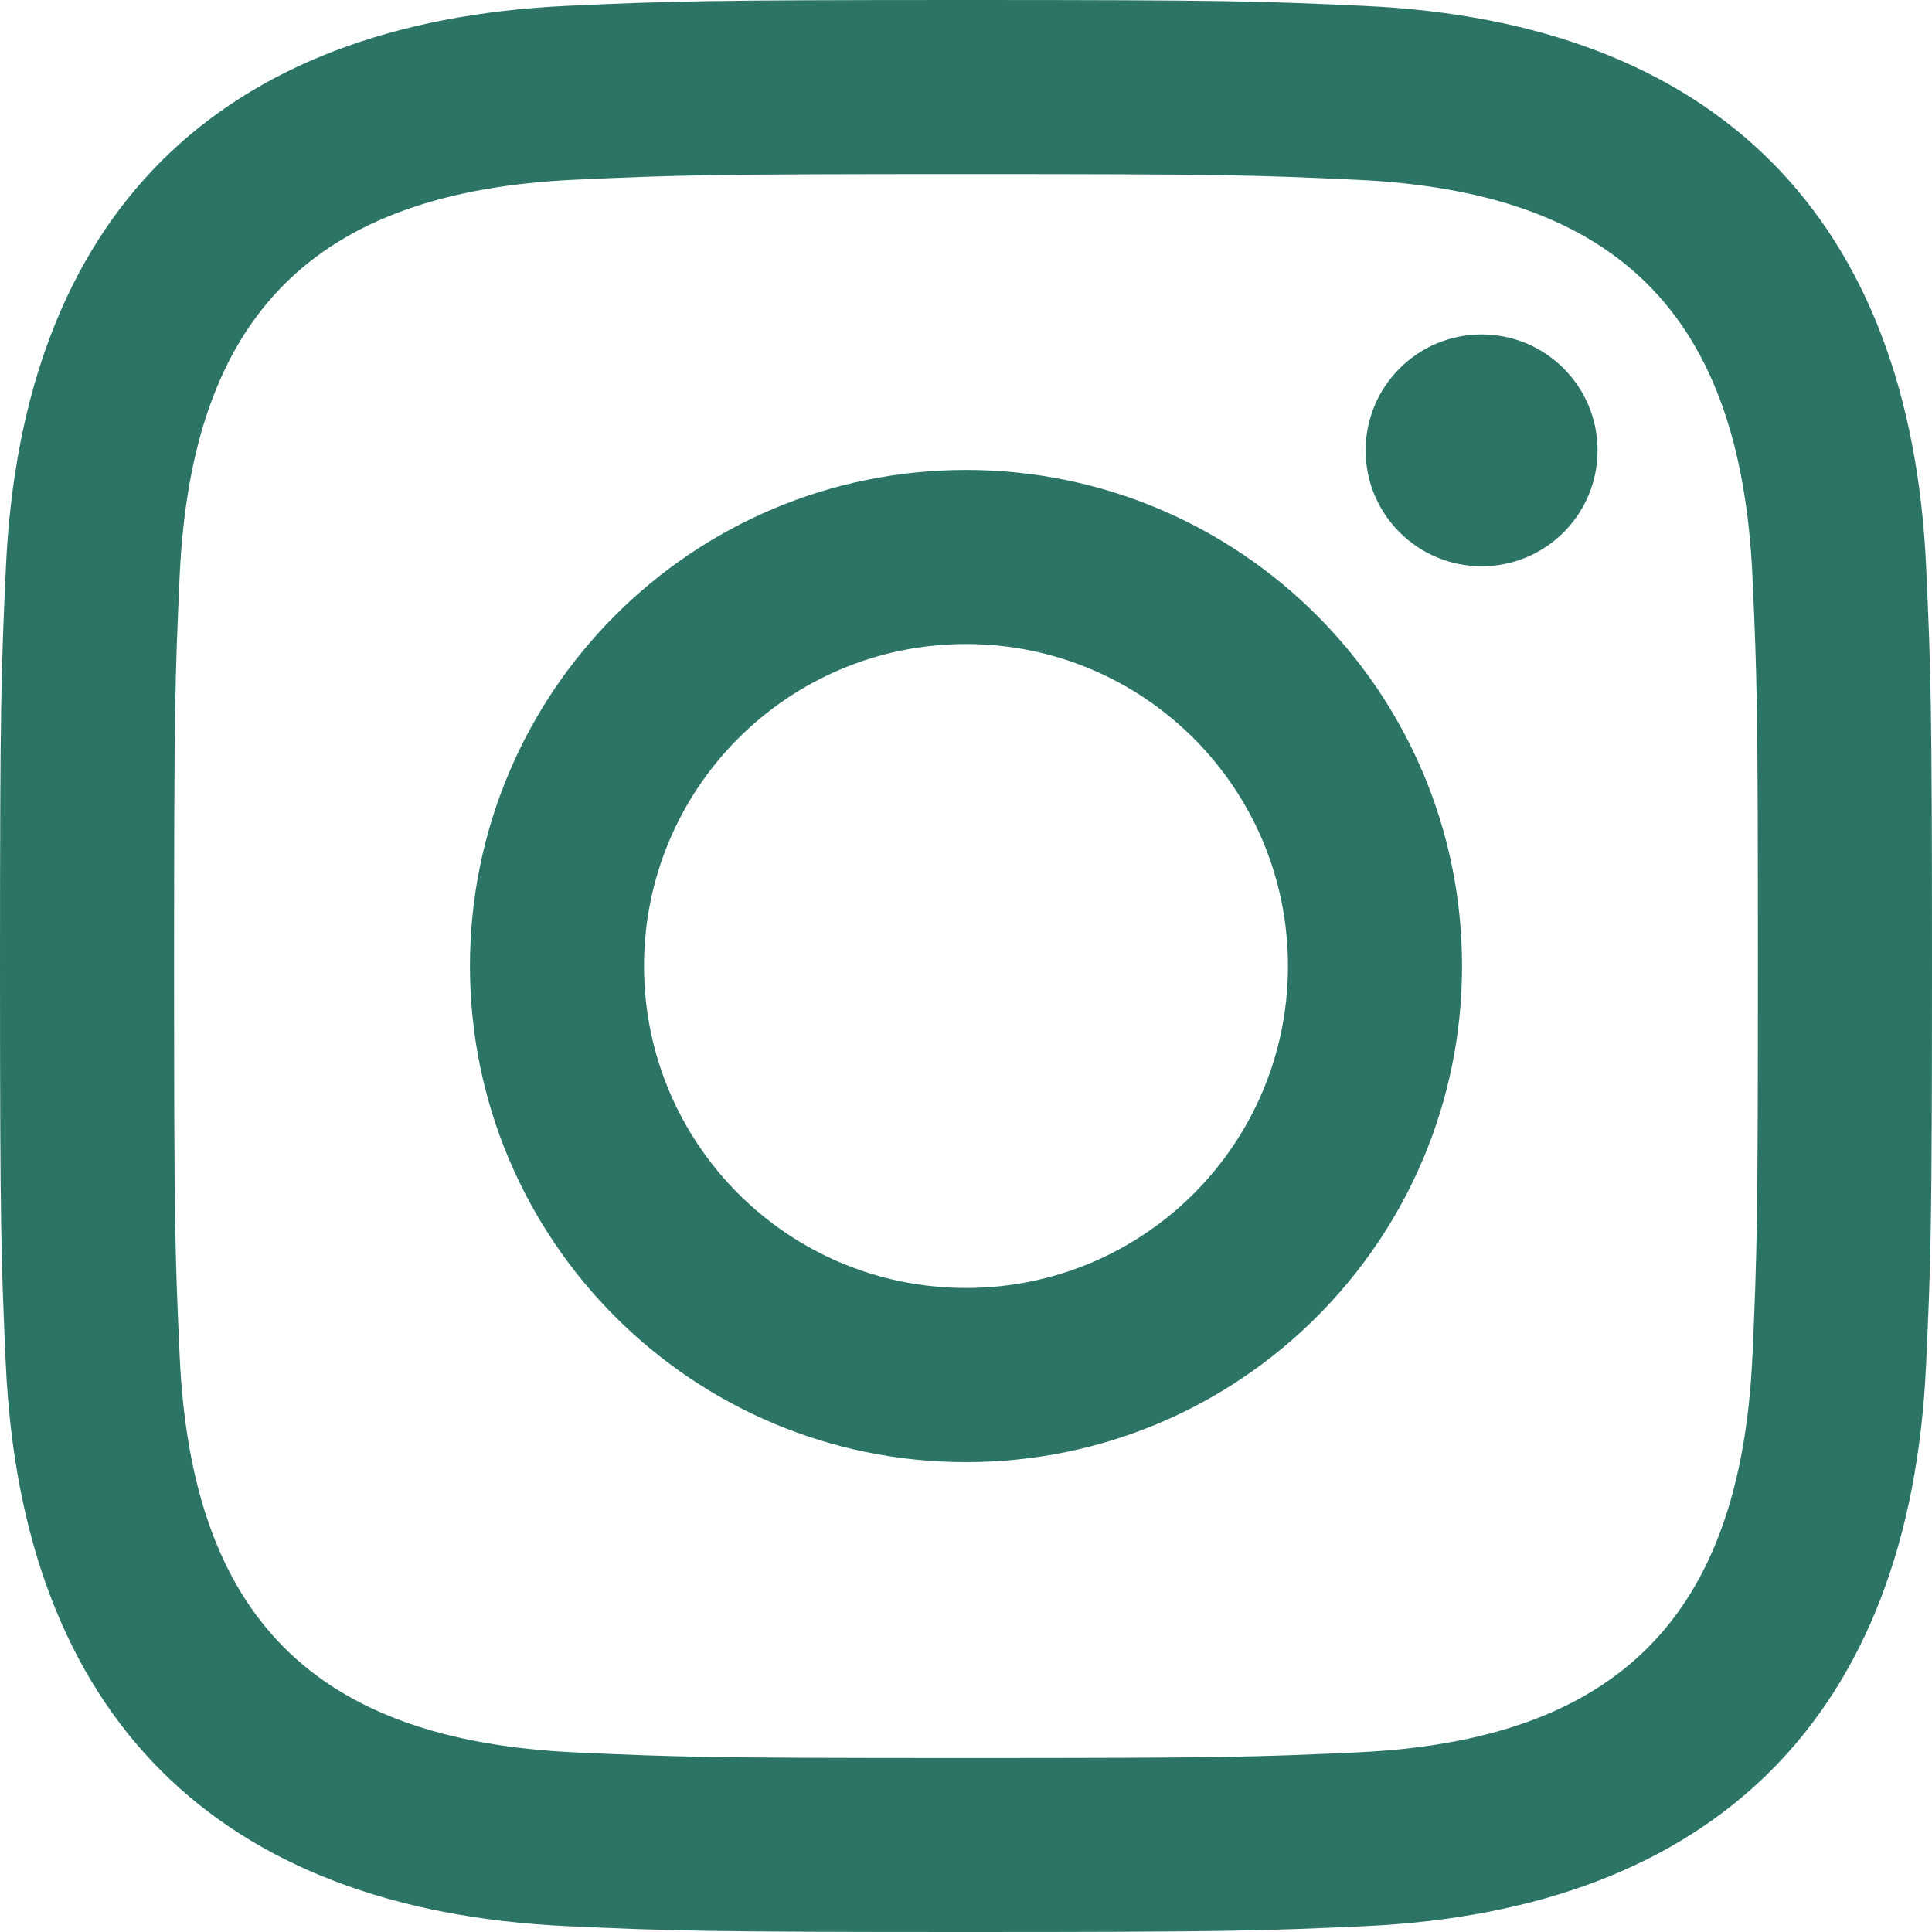
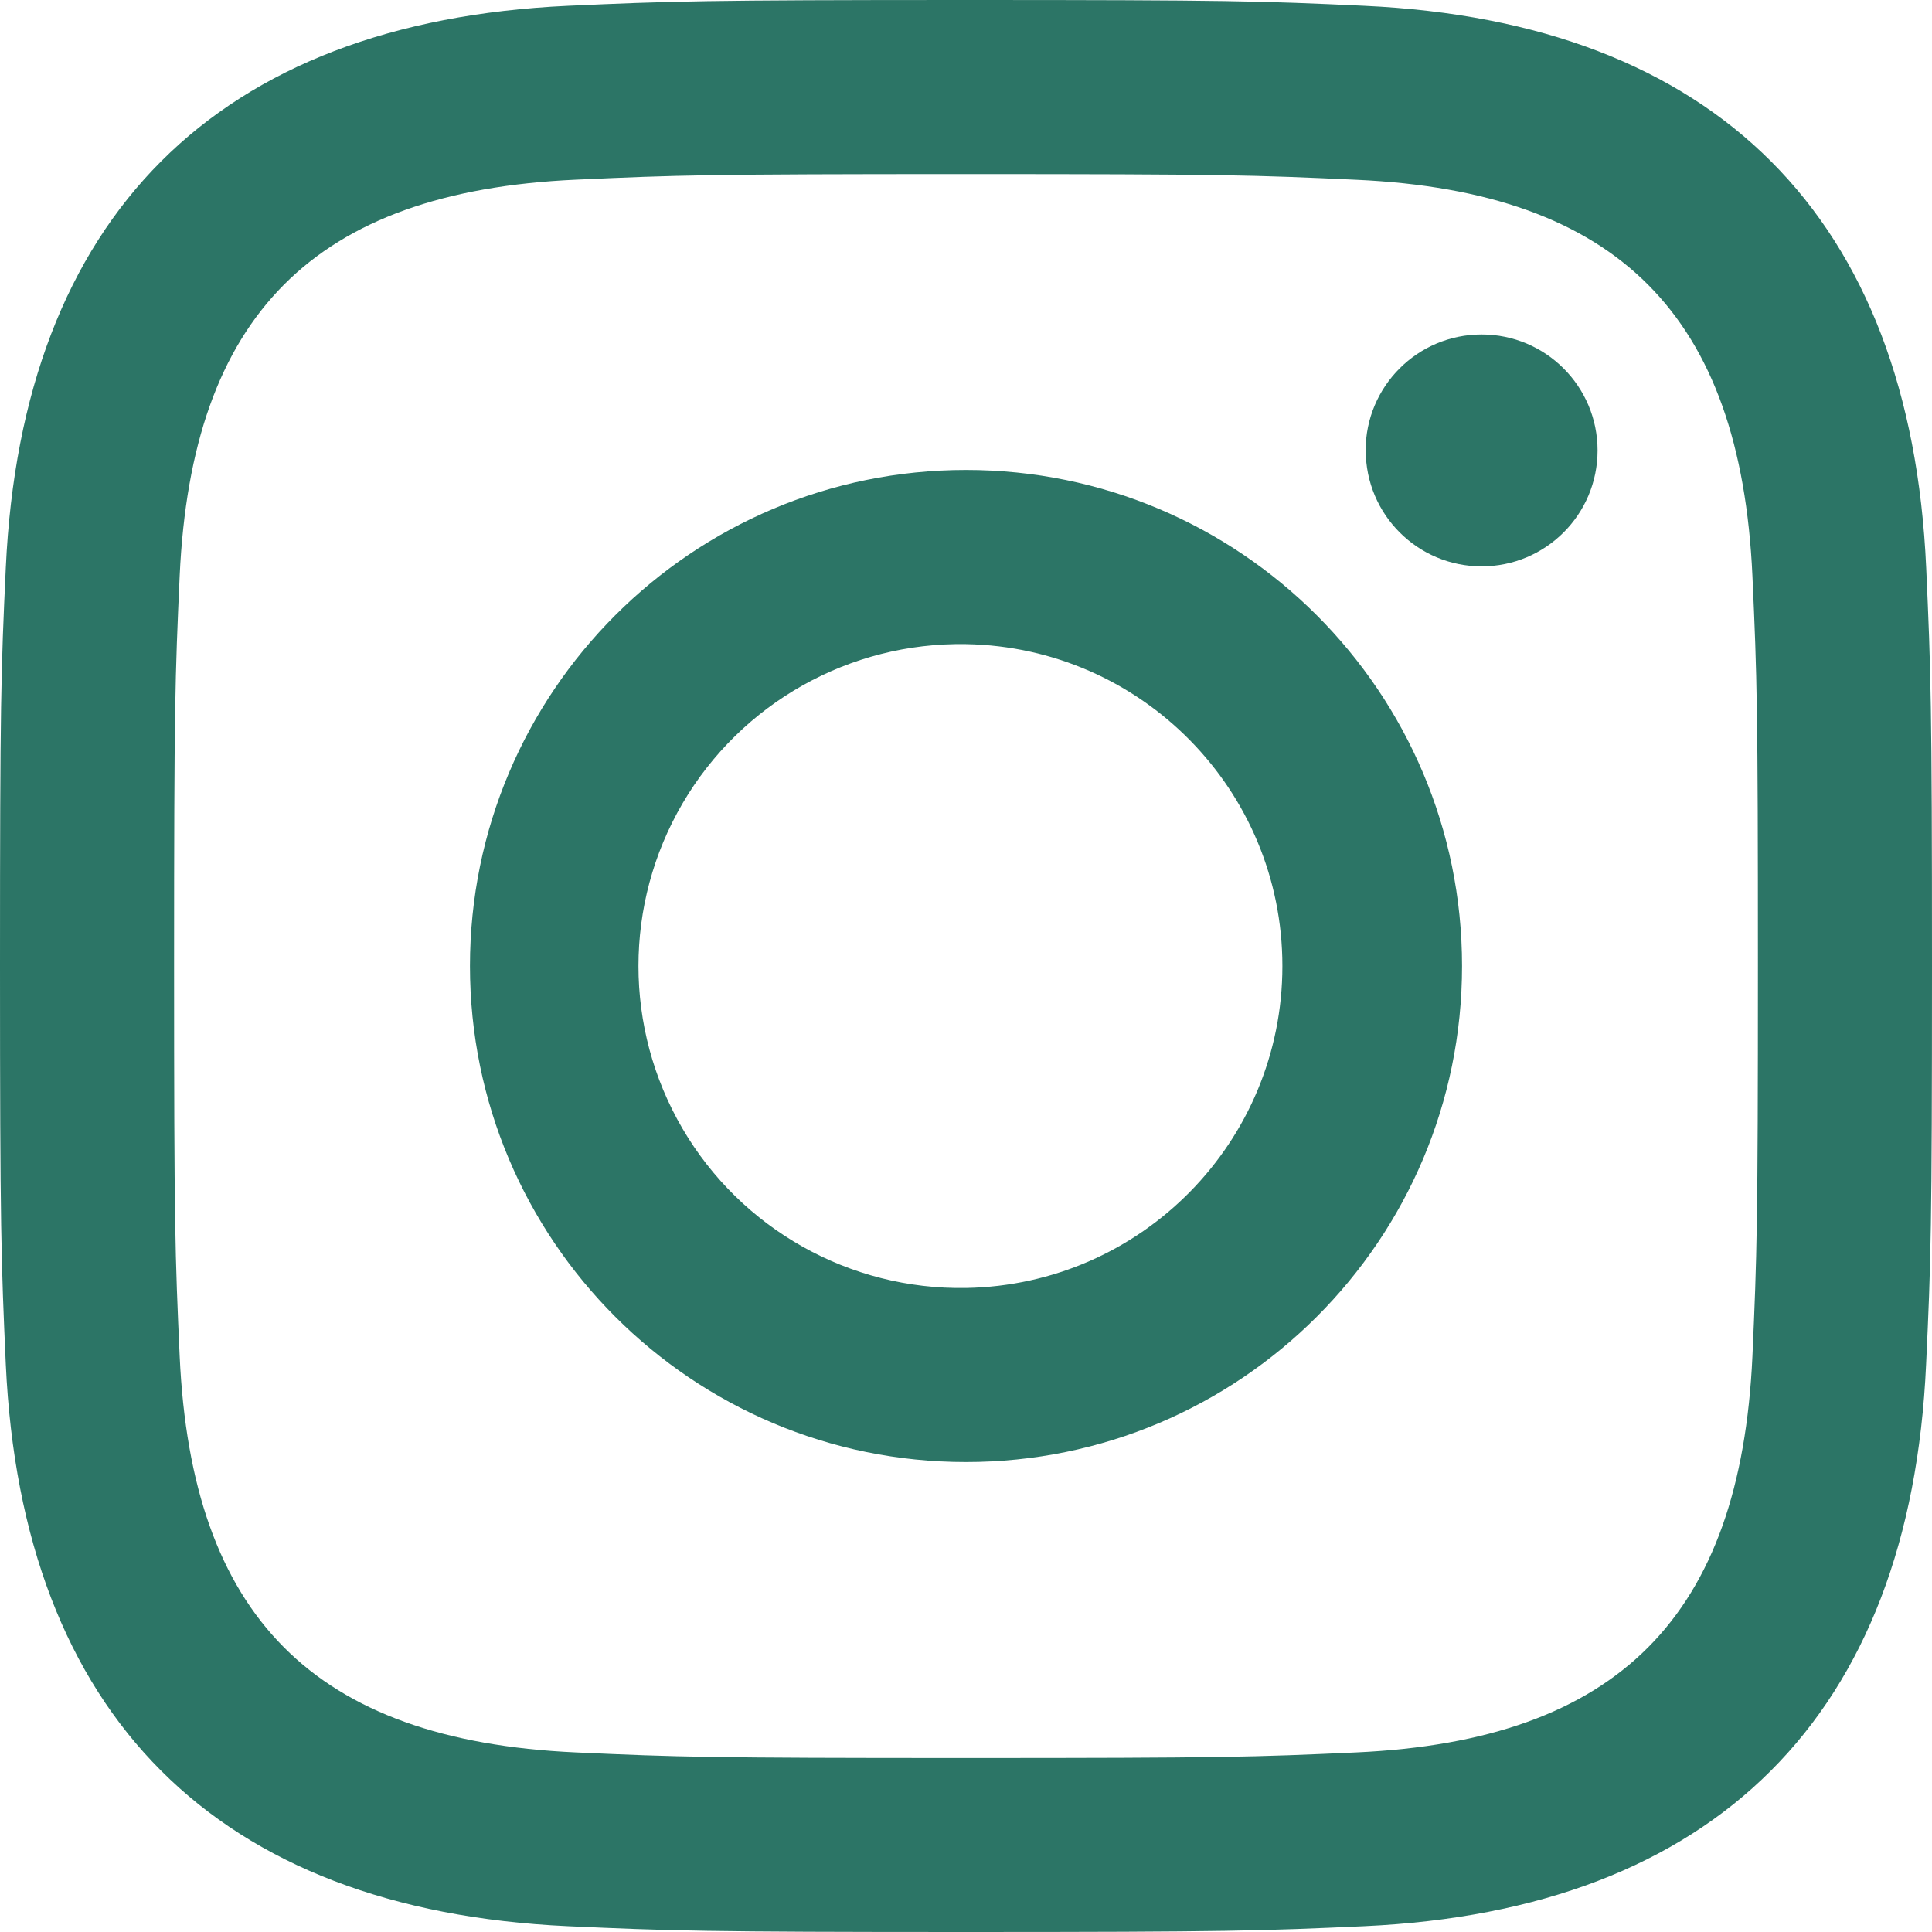
- <svg xmlns="http://www.w3.org/2000/svg" width="20" height="20" viewBox="0 0 20 20" fill="none">
-   <path fill-rule="evenodd" clip-rule="evenodd" d="M10 0C7.284 0 6.944 0.012 5.878 0.06C2.246 0.227 0.228 2.242 0.061 5.877C0.012 6.944 0 7.284 0 10C0 12.716 0.012 13.057 0.06 14.123C0.227 17.755 2.242 19.773 5.877 19.94C6.944 19.988 7.284 20 10 20C12.716 20 13.057 19.988 14.123 19.94C17.752 19.773 19.775 17.758 19.939 14.123C19.988 13.057 20 12.716 20 10C20 7.284 19.988 6.944 19.94 5.878C19.777 2.249 17.759 0.228 14.124 0.061C13.057 0.012 12.716 0 10 0ZM10 1.802C12.67 1.802 12.987 1.812 14.042 1.861C16.752 1.984 18.017 3.27 18.141 5.96C18.189 7.014 18.198 7.331 18.198 10.001C18.198 12.672 18.188 12.988 18.141 14.042C18.017 16.729 16.754 18.017 14.042 18.141C12.987 18.189 12.672 18.199 10 18.199C7.33 18.199 7.013 18.189 5.959 18.141C3.243 18.017 1.983 16.725 1.86 14.041C1.812 12.987 1.802 12.671 1.802 10C1.802 7.33 1.812 7.014 1.86 5.959C1.984 3.27 3.247 1.983 5.959 1.86C7.014 1.812 7.33 1.802 10 1.802ZM4.865 10C4.865 7.164 7.164 4.865 10 4.865C12.836 4.865 15.135 7.164 15.135 10C15.135 12.837 12.836 15.136 10 15.136C7.164 15.136 4.865 12.836 4.865 10ZM10 13.333C8.159 13.333 6.667 11.842 6.667 10C6.667 8.159 8.159 6.667 10 6.667C11.841 6.667 13.333 8.159 13.333 10C13.333 11.842 11.841 13.333 10 13.333ZM14.137 4.662C14.137 4 14.675 3.462 15.338 3.462C16.001 3.462 16.538 4 16.538 4.662C16.538 5.325 16.001 5.862 15.338 5.862C14.675 5.862 14.137 5.325 14.137 4.662Z" fill="#2C7566" />
+ <svg xmlns="http://www.w3.org/2000/svg" width="20" height="20" fill="none">
+   <path fill-rule="evenodd" clip-rule="evenodd" d="M10 0C7.284 0 6.944.012 5.878.06 2.246.227.228 2.242.06 5.877.01 6.944 0 7.284 0 10s.012 3.057.06 4.123c.167 3.632 2.182 5.65 5.817 5.817 1.067.048 1.407.06 4.123.06s3.057-.012 4.123-.06c3.629-.167 5.652-2.182 5.816-5.817.05-1.066.061-1.407.061-4.123s-.012-3.056-.06-4.122C19.777 2.249 17.76.228 14.124.06 13.057.01 12.716 0 10 0Zm0 1.802c2.67 0 2.987.01 4.042.059 2.71.123 3.975 1.409 4.099 4.099.048 1.054.057 1.37.057 4.04 0 2.672-.01 2.988-.057 4.042-.124 2.687-1.387 3.975-4.1 4.099-1.054.048-1.37.058-4.041.058-2.67 0-2.987-.01-4.04-.058-2.717-.124-3.977-1.416-4.1-4.1-.048-1.054-.058-1.37-.058-4.041 0-2.67.01-2.986.058-4.04.124-2.69 1.387-3.977 4.1-4.1 1.054-.048 1.37-.058 4.04-.058ZM4.865 10a5.135 5.135 0 1 1 10.27 0 5.135 5.135 0 0 1-10.27 0ZM10 13.333a3.333 3.333 0 1 1 0-6.665 3.333 3.333 0 0 1 0 6.665Zm4.137-8.67a1.2 1.2 0 1 1 2.401 0 1.2 1.2 0 0 1-2.4 0Z" fill="#2C7566" />
</svg>
